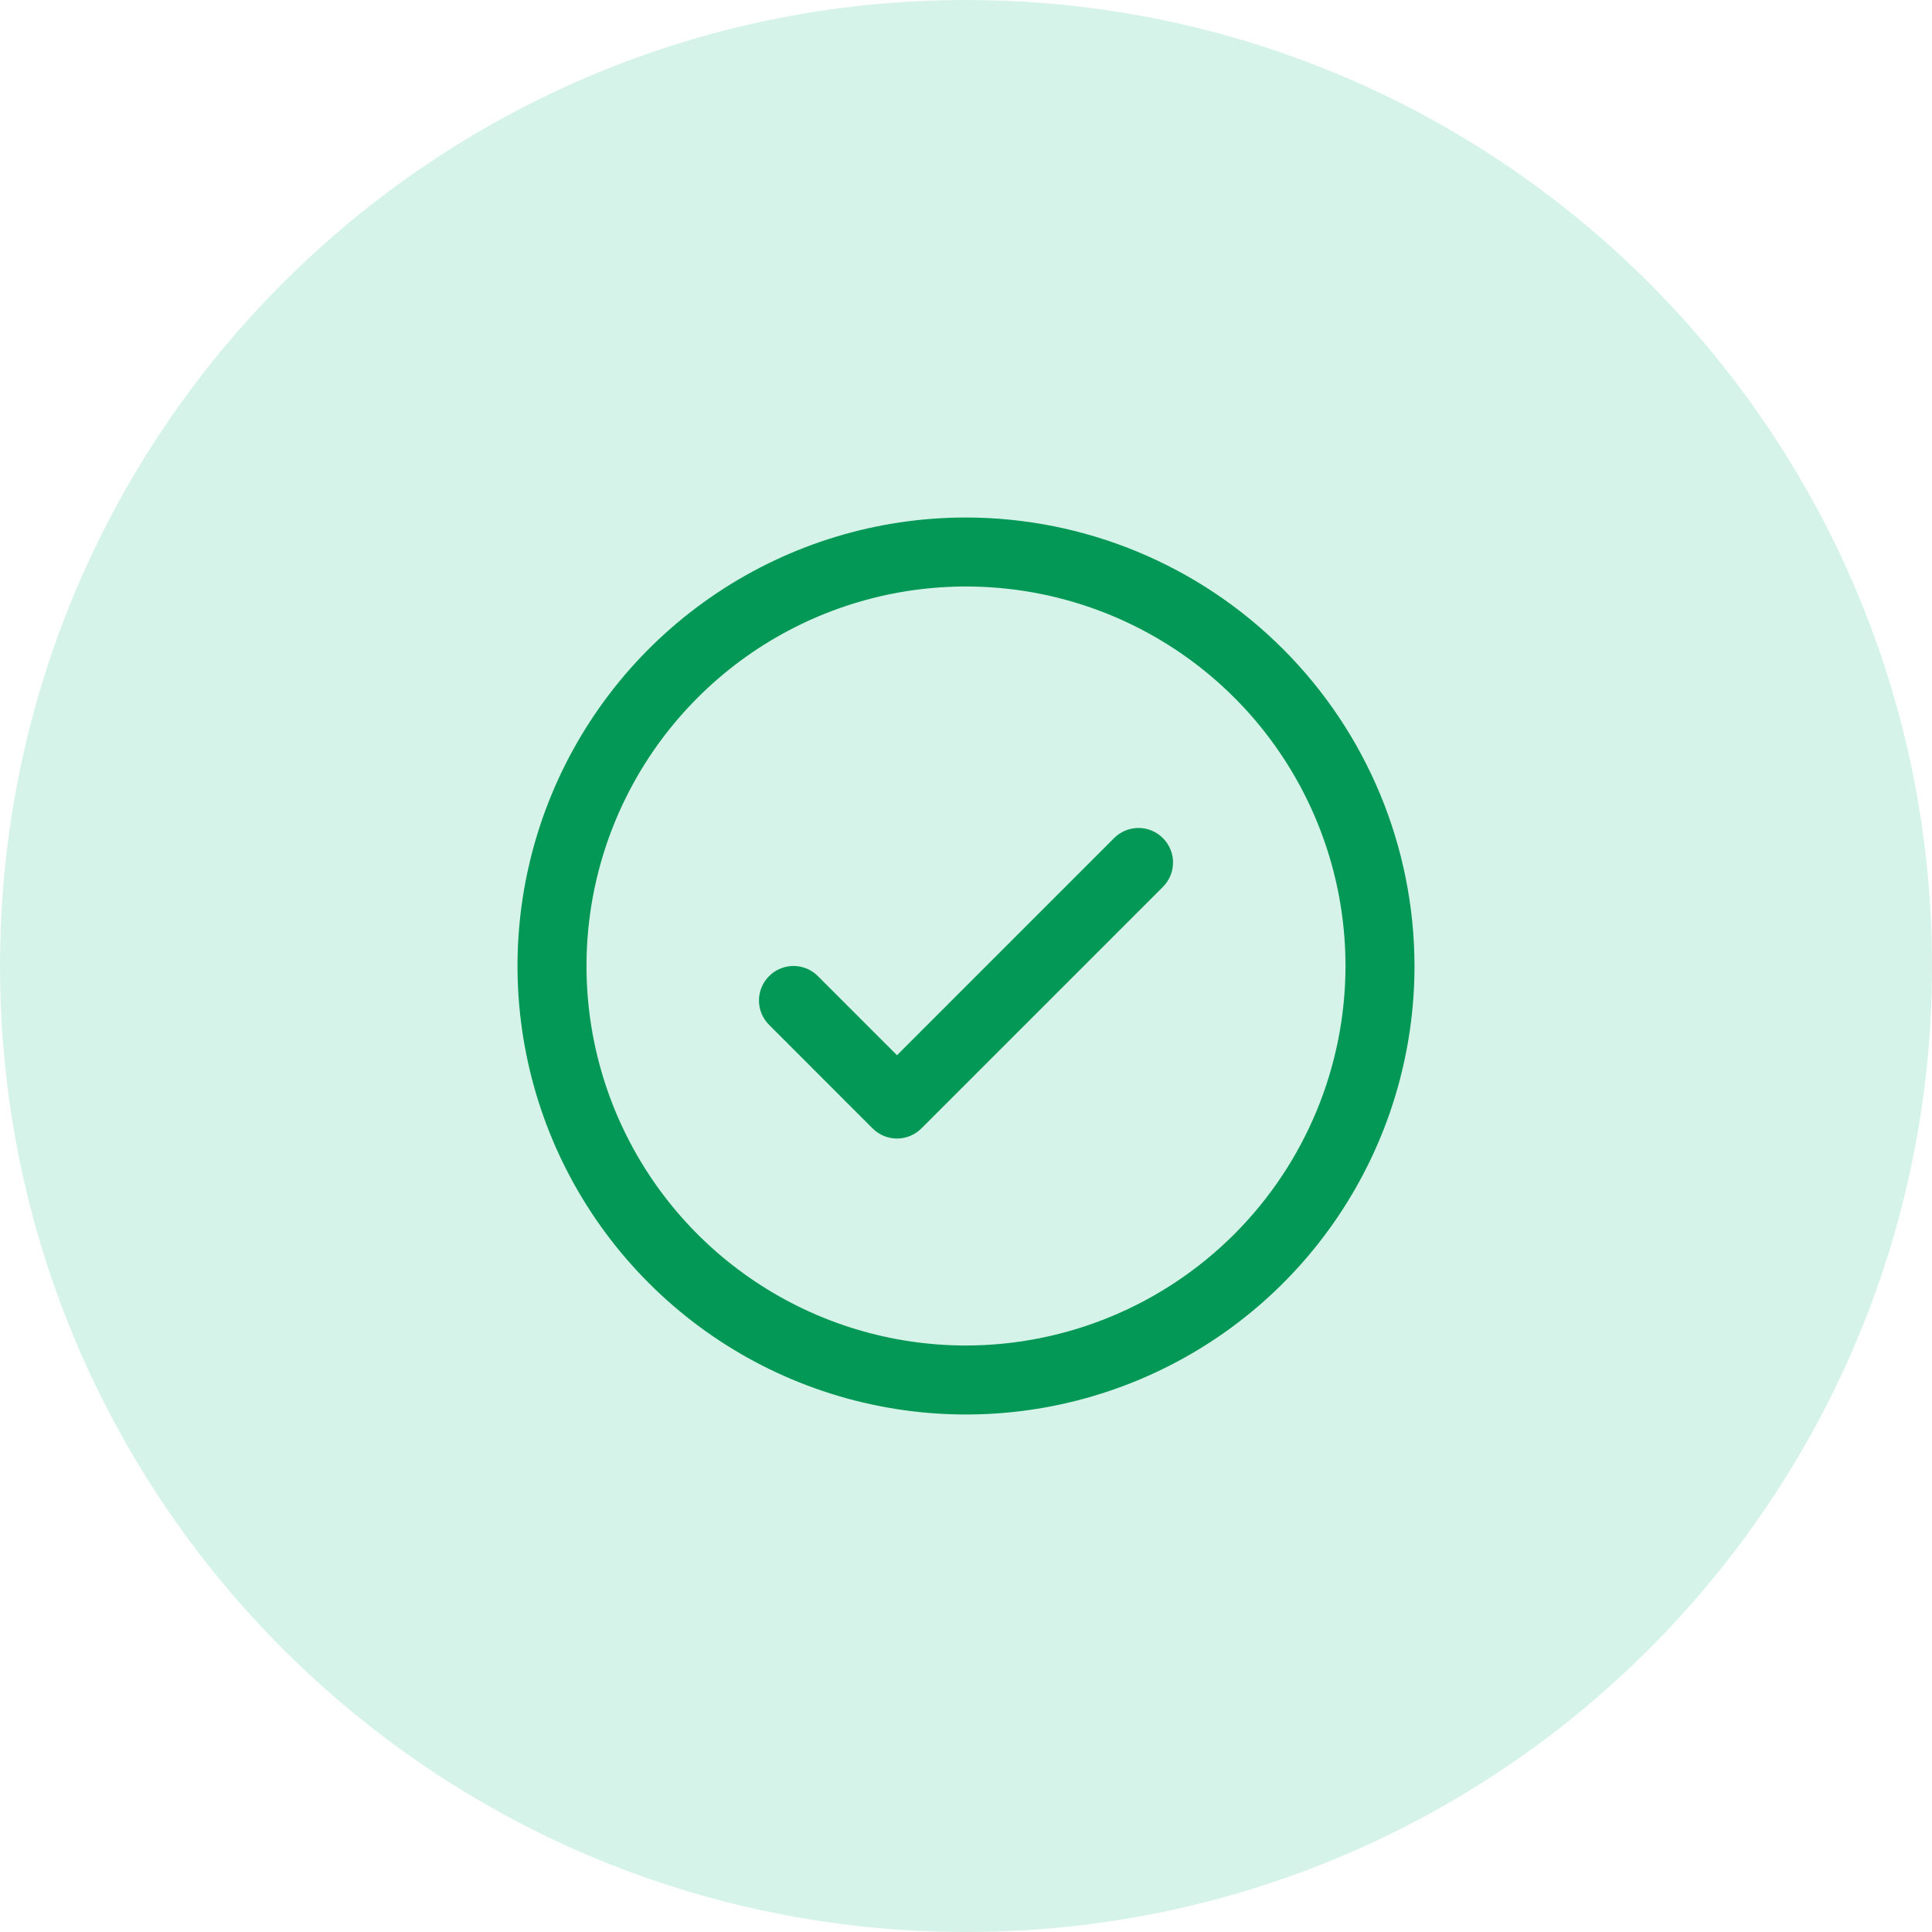
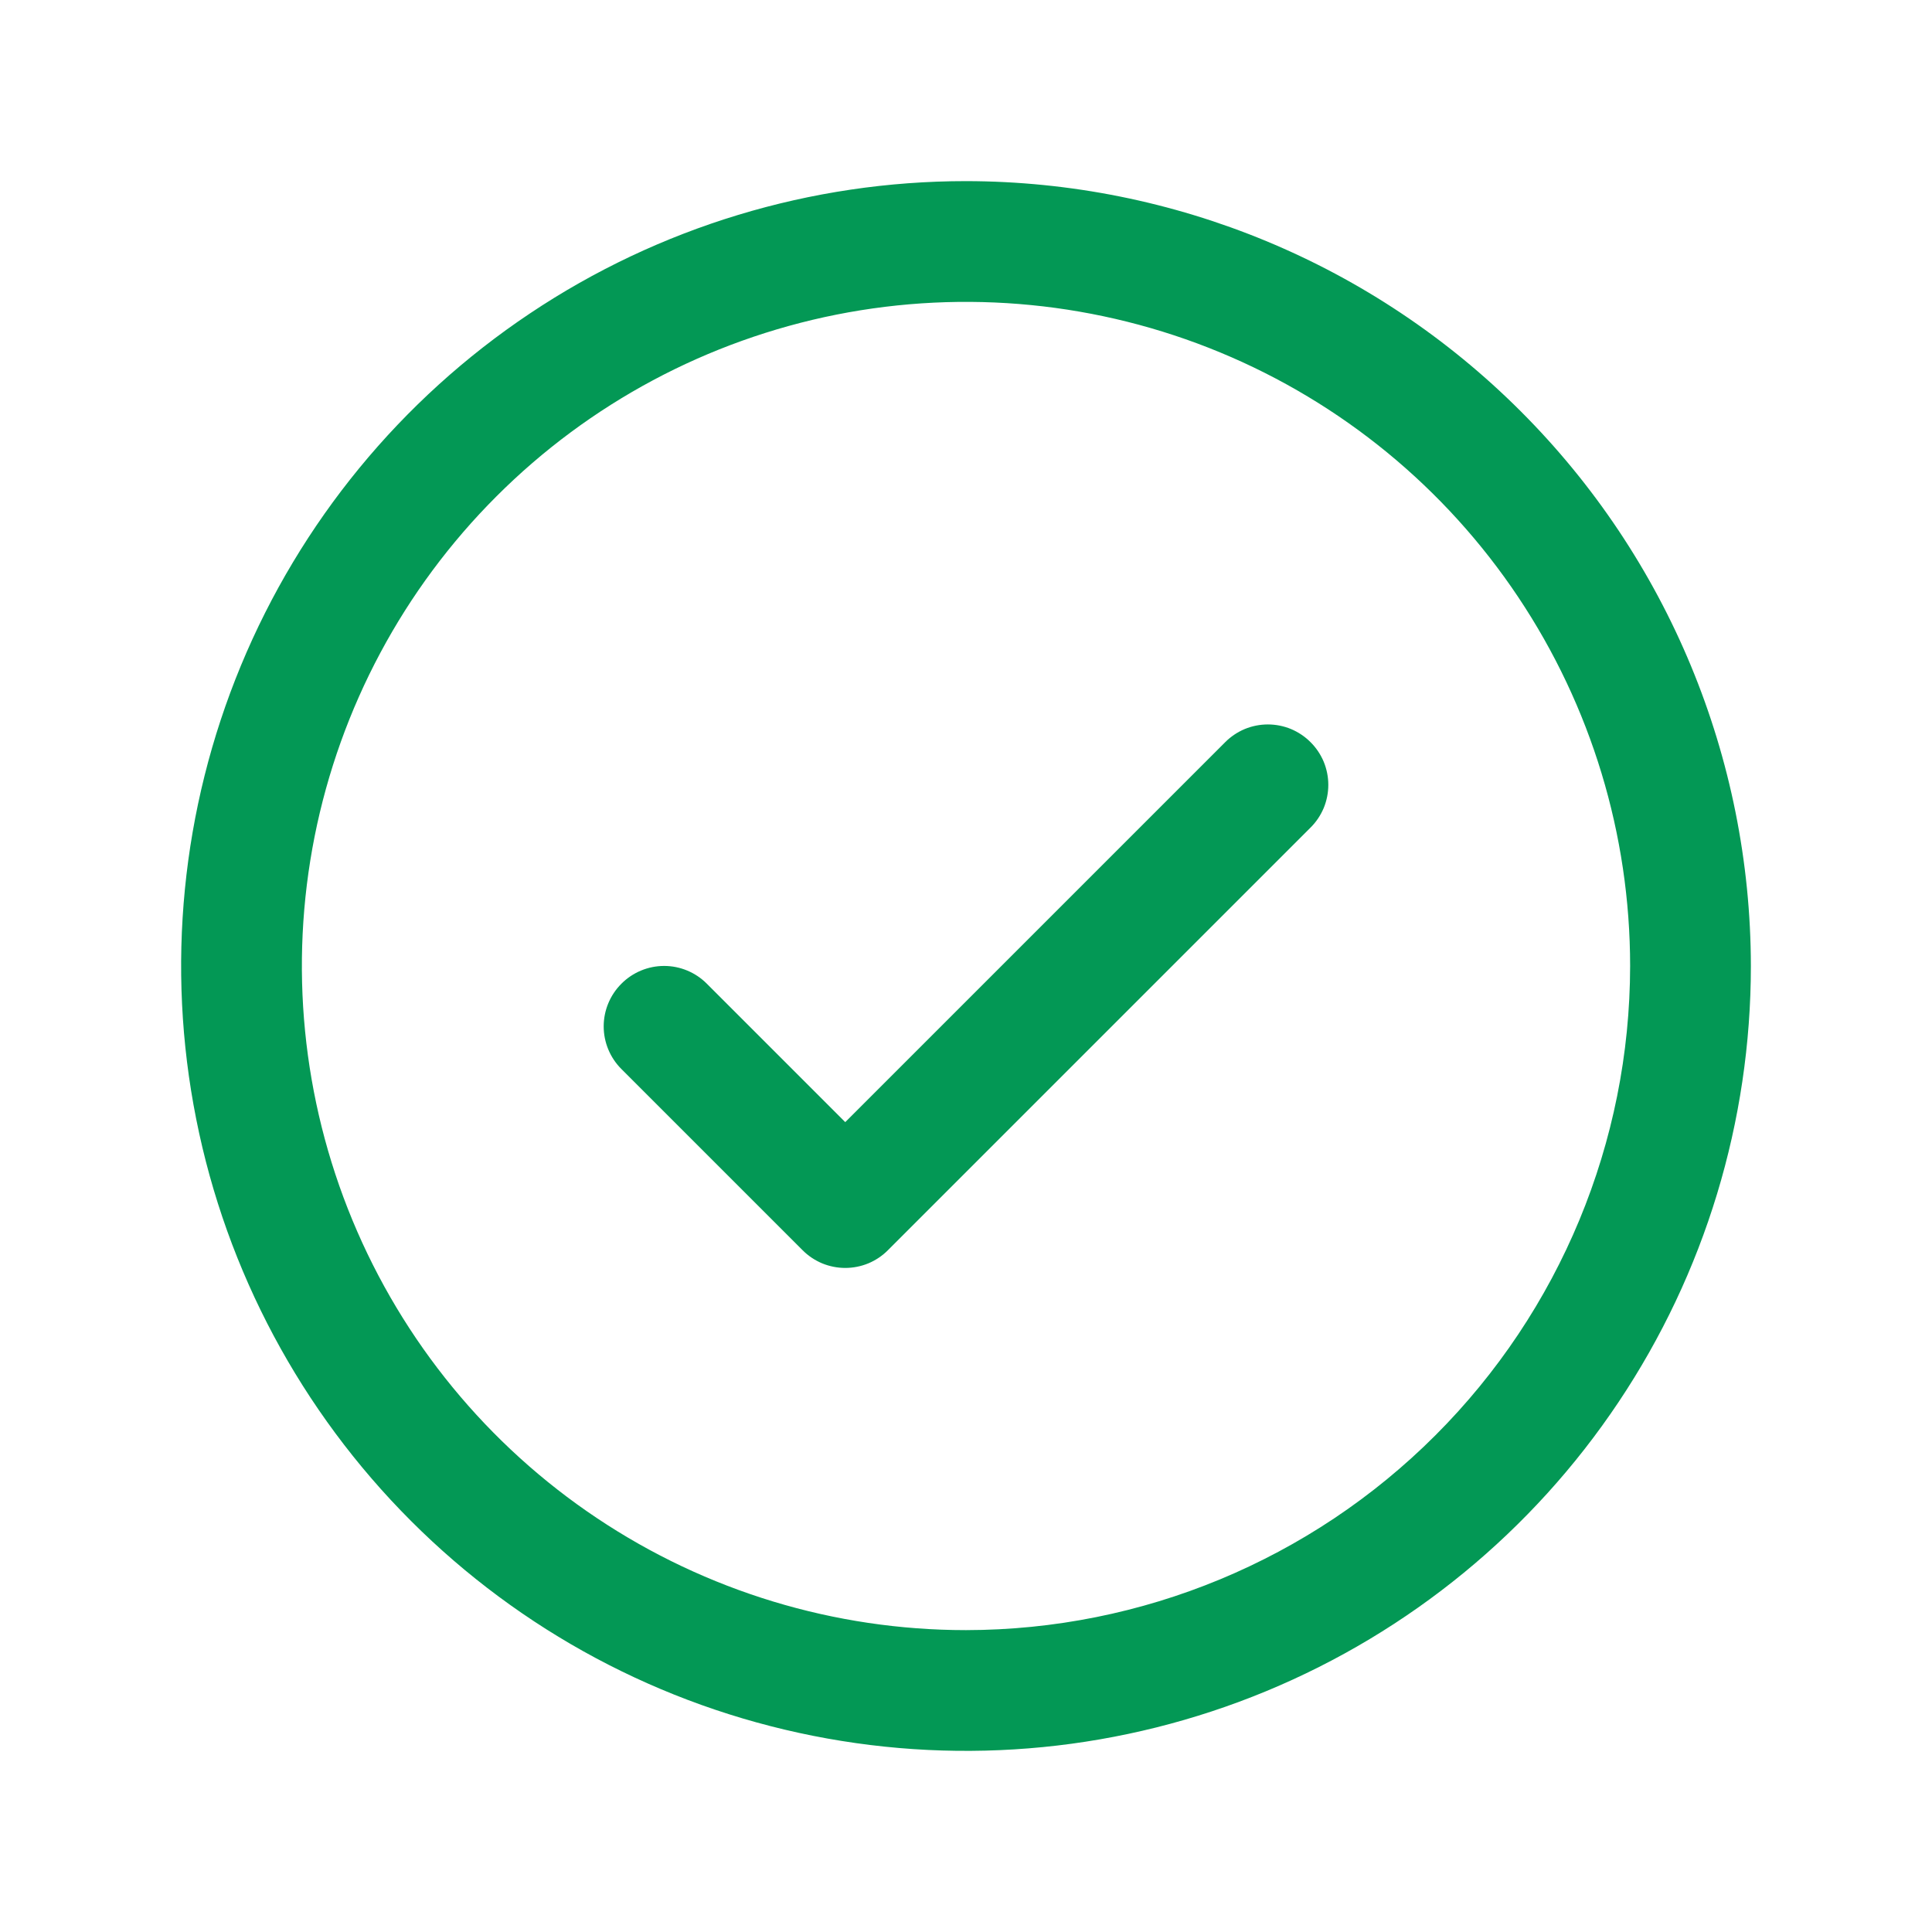
- <svg xmlns="http://www.w3.org/2000/svg" width="56" height="56" viewBox="0 0 56 56" fill="none">
-   <rect width="56" height="56" rx="28" fill="#D6F3E9" />
-   <path d="M33.708 24.293C33.8 24.385 33.874 24.496 33.925 24.617C33.975 24.738 34.001 24.869 34.001 25C34.001 25.131 33.975 25.262 33.925 25.383C33.874 25.504 33.8 25.615 33.708 25.707L26.707 32.708C26.615 32.8 26.504 32.874 26.383 32.925C26.262 32.975 26.131 33.001 26 33.001C25.869 33.001 25.738 32.975 25.617 32.925C25.496 32.874 25.385 32.8 25.293 32.708L22.293 29.707C22.105 29.52 21.999 29.265 21.999 29C21.999 28.735 22.105 28.48 22.293 28.293C22.48 28.105 22.735 27.999 23 27.999C23.265 27.999 23.52 28.105 23.707 28.293L26 30.586L32.292 24.293C32.385 24.2 32.496 24.126 32.617 24.075C32.739 24.025 32.869 23.999 33 23.999C33.131 23.999 33.261 24.025 33.383 24.075C33.504 24.126 33.615 24.2 33.708 24.293ZM41 28C41 30.571 40.238 33.085 38.809 35.222C37.381 37.36 35.35 39.026 32.975 40.01C30.599 40.994 27.986 41.252 25.464 40.75C22.942 40.249 20.626 39.011 18.808 37.192C16.989 35.374 15.751 33.058 15.25 30.536C14.748 28.014 15.006 25.401 15.99 23.025C16.974 20.65 18.64 18.619 20.778 17.191C22.915 15.762 25.429 15 28 15C31.447 15.004 34.751 16.374 37.188 18.812C39.626 21.249 40.996 24.553 41 28ZM39 28C39 25.824 38.355 23.698 37.146 21.889C35.938 20.08 34.219 18.67 32.209 17.837C30.2 17.005 27.988 16.787 25.854 17.211C23.72 17.636 21.76 18.683 20.222 20.222C18.683 21.76 17.636 23.72 17.211 25.854C16.787 27.988 17.005 30.2 17.837 32.209C18.67 34.219 20.08 35.938 21.889 37.146C23.698 38.355 25.824 39 28 39C30.916 38.997 33.712 37.837 35.775 35.775C37.837 33.712 38.997 30.916 39 28Z" fill="#039855" />
+ <svg xmlns="http://www.w3.org/2000/svg" width="32" height="32" viewBox="0 0 32 32" fill="none">
+   <path d="M21.707 12.293C21.8 12.385 21.874 12.496 21.925 12.617C21.975 12.739 22.001 12.869 22.001 13C22.001 13.131 21.975 13.261 21.925 13.383C21.874 13.504 21.8 13.615 21.707 13.707L14.707 20.707C14.615 20.8 14.504 20.874 14.383 20.925C14.261 20.975 14.131 21.001 14 21.001C13.869 21.001 13.739 20.975 13.617 20.925C13.496 20.874 13.385 20.8 13.293 20.707L10.293 17.707C10.105 17.52 9.999 17.265 9.999 17C9.999 16.735 10.105 16.48 10.293 16.293C10.48 16.105 10.735 15.999 11 15.999C11.265 15.999 11.52 16.105 11.707 16.293L14 18.586L20.293 12.293C20.385 12.2 20.496 12.126 20.617 12.075C20.738 12.025 20.869 11.999 21 11.999C21.131 11.999 21.262 12.025 21.383 12.075C21.504 12.126 21.615 12.2 21.707 12.293ZM29 16C29 18.571 28.238 21.085 26.809 23.222C25.381 25.36 23.35 27.026 20.975 28.01C18.599 28.994 15.986 29.252 13.464 28.75C10.942 28.249 8.626 27.011 6.808 25.192C4.99 23.374 3.751 21.058 3.25 18.536C2.748 16.014 3.006 13.401 3.99 11.025C4.974 8.65 6.64 6.619 8.778 5.191C10.915 3.762 13.429 3 16 3C19.447 3.004 22.751 4.374 25.188 6.812C27.626 9.249 28.996 12.553 29 16ZM27 16C27 13.824 26.355 11.698 25.146 9.889C23.938 8.08 22.22 6.67 20.209 5.837C18.2 5.005 15.988 4.787 13.854 5.211C11.72 5.636 9.76 6.683 8.222 8.222C6.683 9.76 5.636 11.72 5.211 13.854C4.787 15.988 5.005 18.2 5.837 20.209C6.67 22.22 8.08 23.938 9.889 25.146C11.698 26.355 13.824 27 16 27C18.916 26.997 21.712 25.837 23.774 23.774C25.837 21.712 26.997 18.916 27 16Z" fill="#039855" />
</svg>
